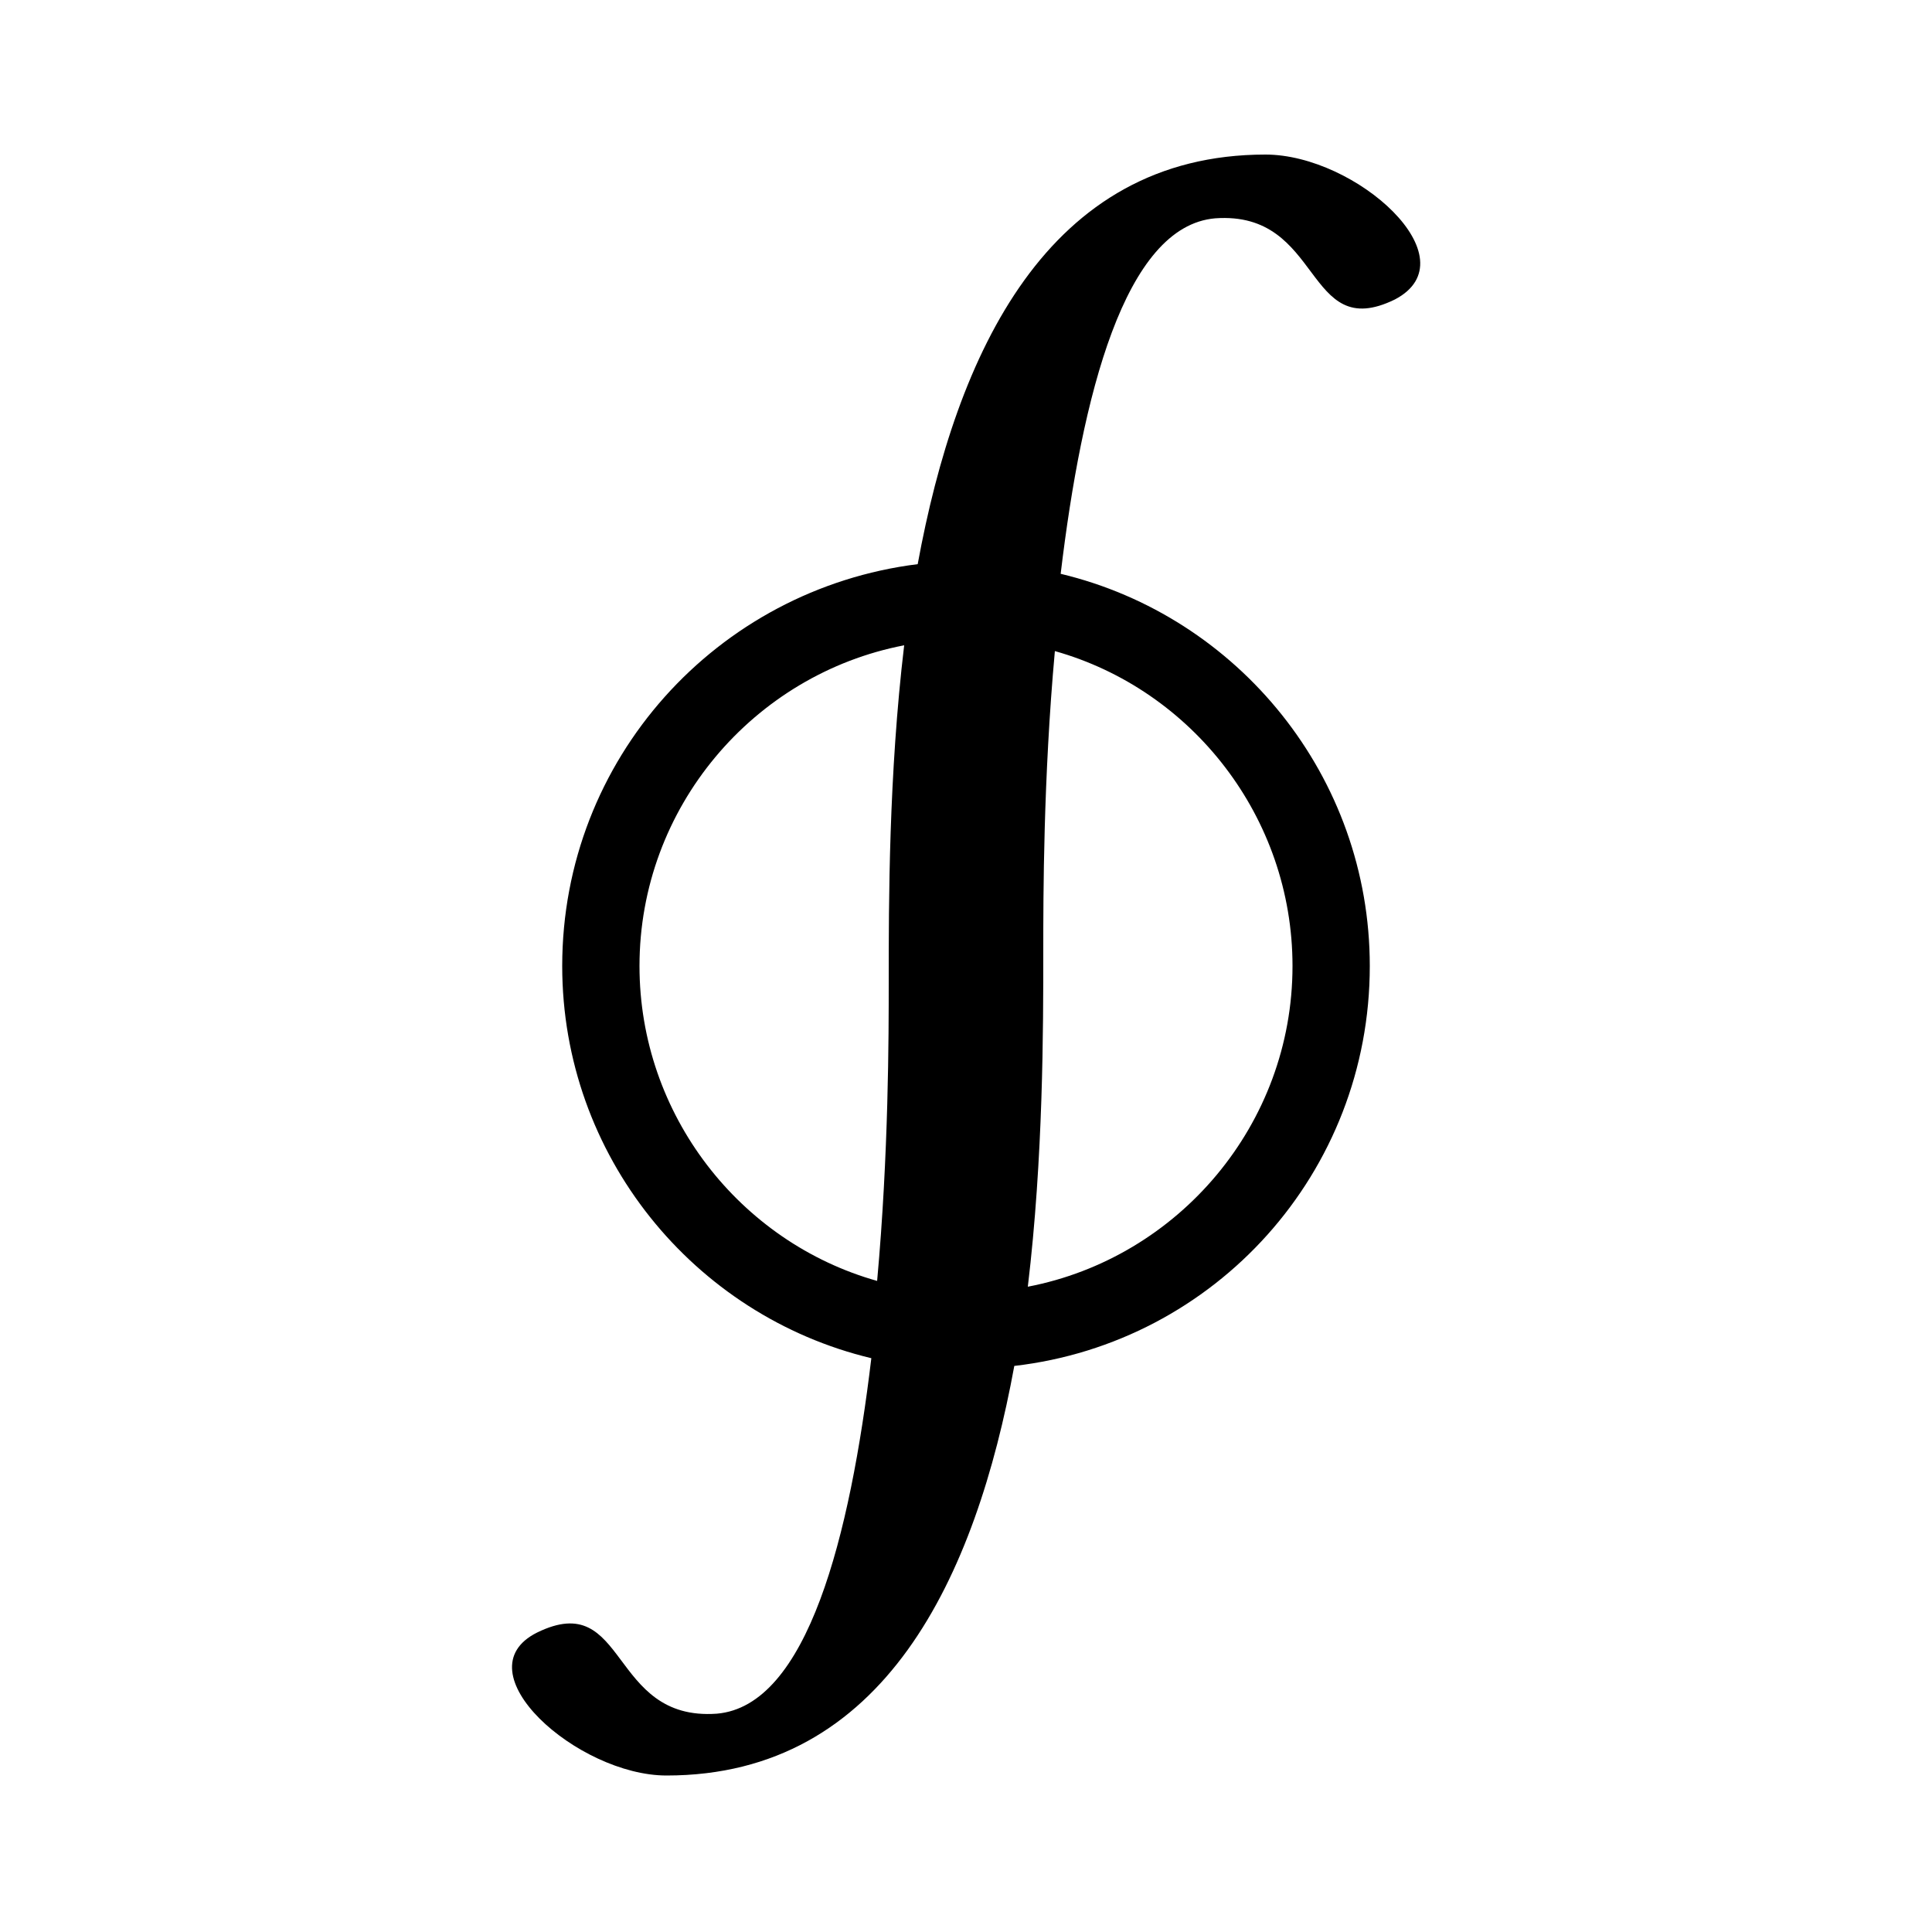
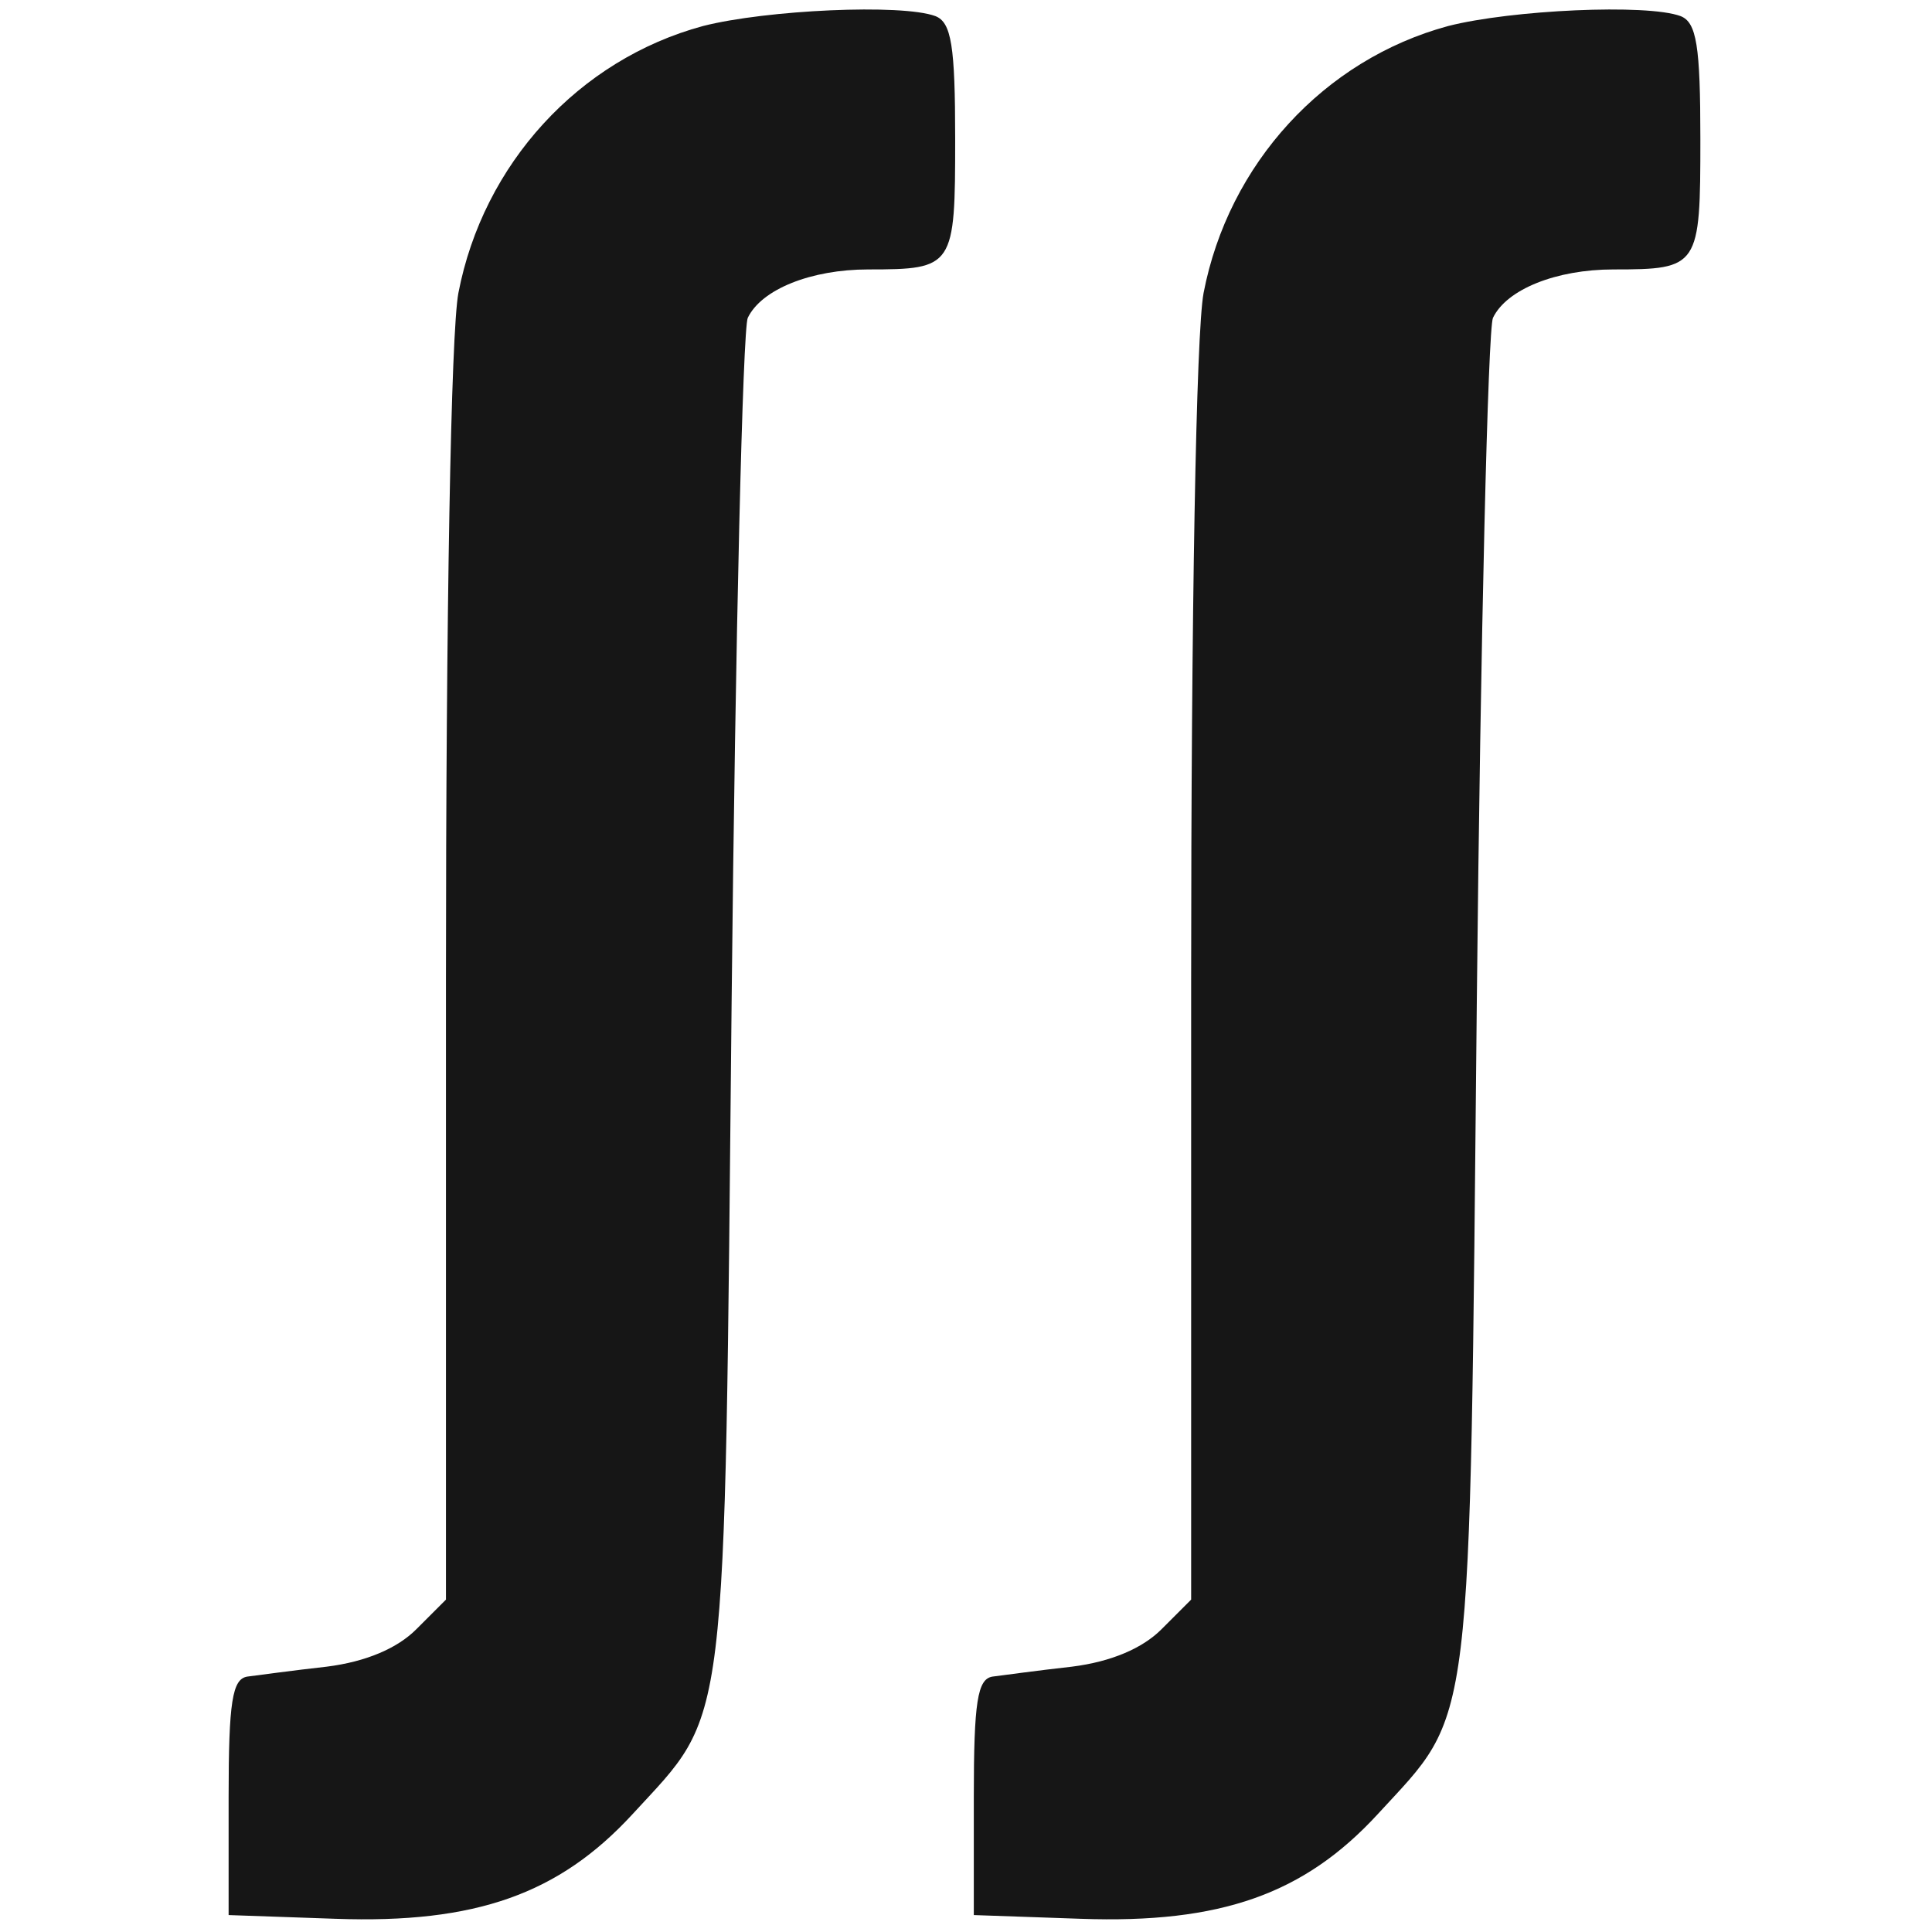
- <svg xmlns="http://www.w3.org/2000/svg" height="300px" width="300px" fill="#000000" version="1.1" x="0px" y="0px" viewBox="0 0 100 100" enable-background="new 0 0 100 100" xml:space="preserve">
-   <path d="M65.5,8c-11.3,0-16,10.3-18,21.2C37.1,30.5,29.1,39.3,29.1,50c0,9.8,6.8,18.1,16,20.3c-1.1,9.2-3.3,18-8,18.4  c-5.6,0.4-4.6-6.5-9.3-4.2c-4,2,2.1,7.4,6.7,7.4c11.3,0,16-10.3,18-21.2C62.9,69.5,70.9,60.7,70.9,50c0-9.8-6.8-18.1-16-20.3  c1.1-9.2,3.3-18,8-18.4c5.6-0.4,4.6,6.5,9.3,4.2C76.2,13.4,70.2,8,65.5,8z M33.1,50c0-8.2,5.9-15.1,13.7-16.6  C46,40.1,46,46.7,46,50.8c0,2.8,0,8.9-0.6,15.5C38.3,64.3,33.1,57.7,33.1,50z M66.9,50c0,8.2-5.9,15.1-13.7,16.6  C54,59.9,54,53.3,54,49.2c0-2.8,0-8.9,0.6-15.5C61.7,35.7,66.9,42.3,66.9,50z" />
+ <svg xmlns="http://www.w3.org/2000/svg" version="1.0" width="200pt" height="200pt" viewBox="0 0 200 200" preserveAspectRatio="xMidYMid meet" id="svg8">
+   <defs id="defs12" />
+   <g transform="matrix(0.1285696,0,0,-0.1285696,-28.40466,228.4607)" fill="#161616" stroke="none" id="g6">
+     <path d="M 787,1756 C 687,1729 610,1645 590,1541 584,1509 580,1284 580,988 V 489 l -24,-24 c -15,-15 -40,-26 -72,-30 -27,-3 -56,-7 -64,-8 -12,-2 -15,-20 -15,-97 v -95 l 86,-3 c 113,-4 180,20 239,84 78,85 74,55 80,654 3,294 9,542 13,551 11,23 51,39 97,39 69,0 70,2 70,105 0,75 -3,94 -16,99 -27,10 -136,5 -187,-8 z" id="path2" />
+     <path d="m 1387,1756 c -100,-27 -177,-111 -197,-215 -6,-32 -10,-257 -10,-553 V 489 l -24,-24 c -15,-15 -40,-26 -72,-30 -27,-3 -56,-7 -64,-8 -12,-2 -15,-20 -15,-97 v -95 l 86,-3 c 113,-4 180,20 239,84 78,85 74,55 80,654 3,294 9,542 13,551 11,23 51,39 97,39 69,0 70,2 70,105 0,75 -3,94 -16,99 -27,10 -136,5 -187,-8 z" id="path4" />
+   </g>
</svg>
